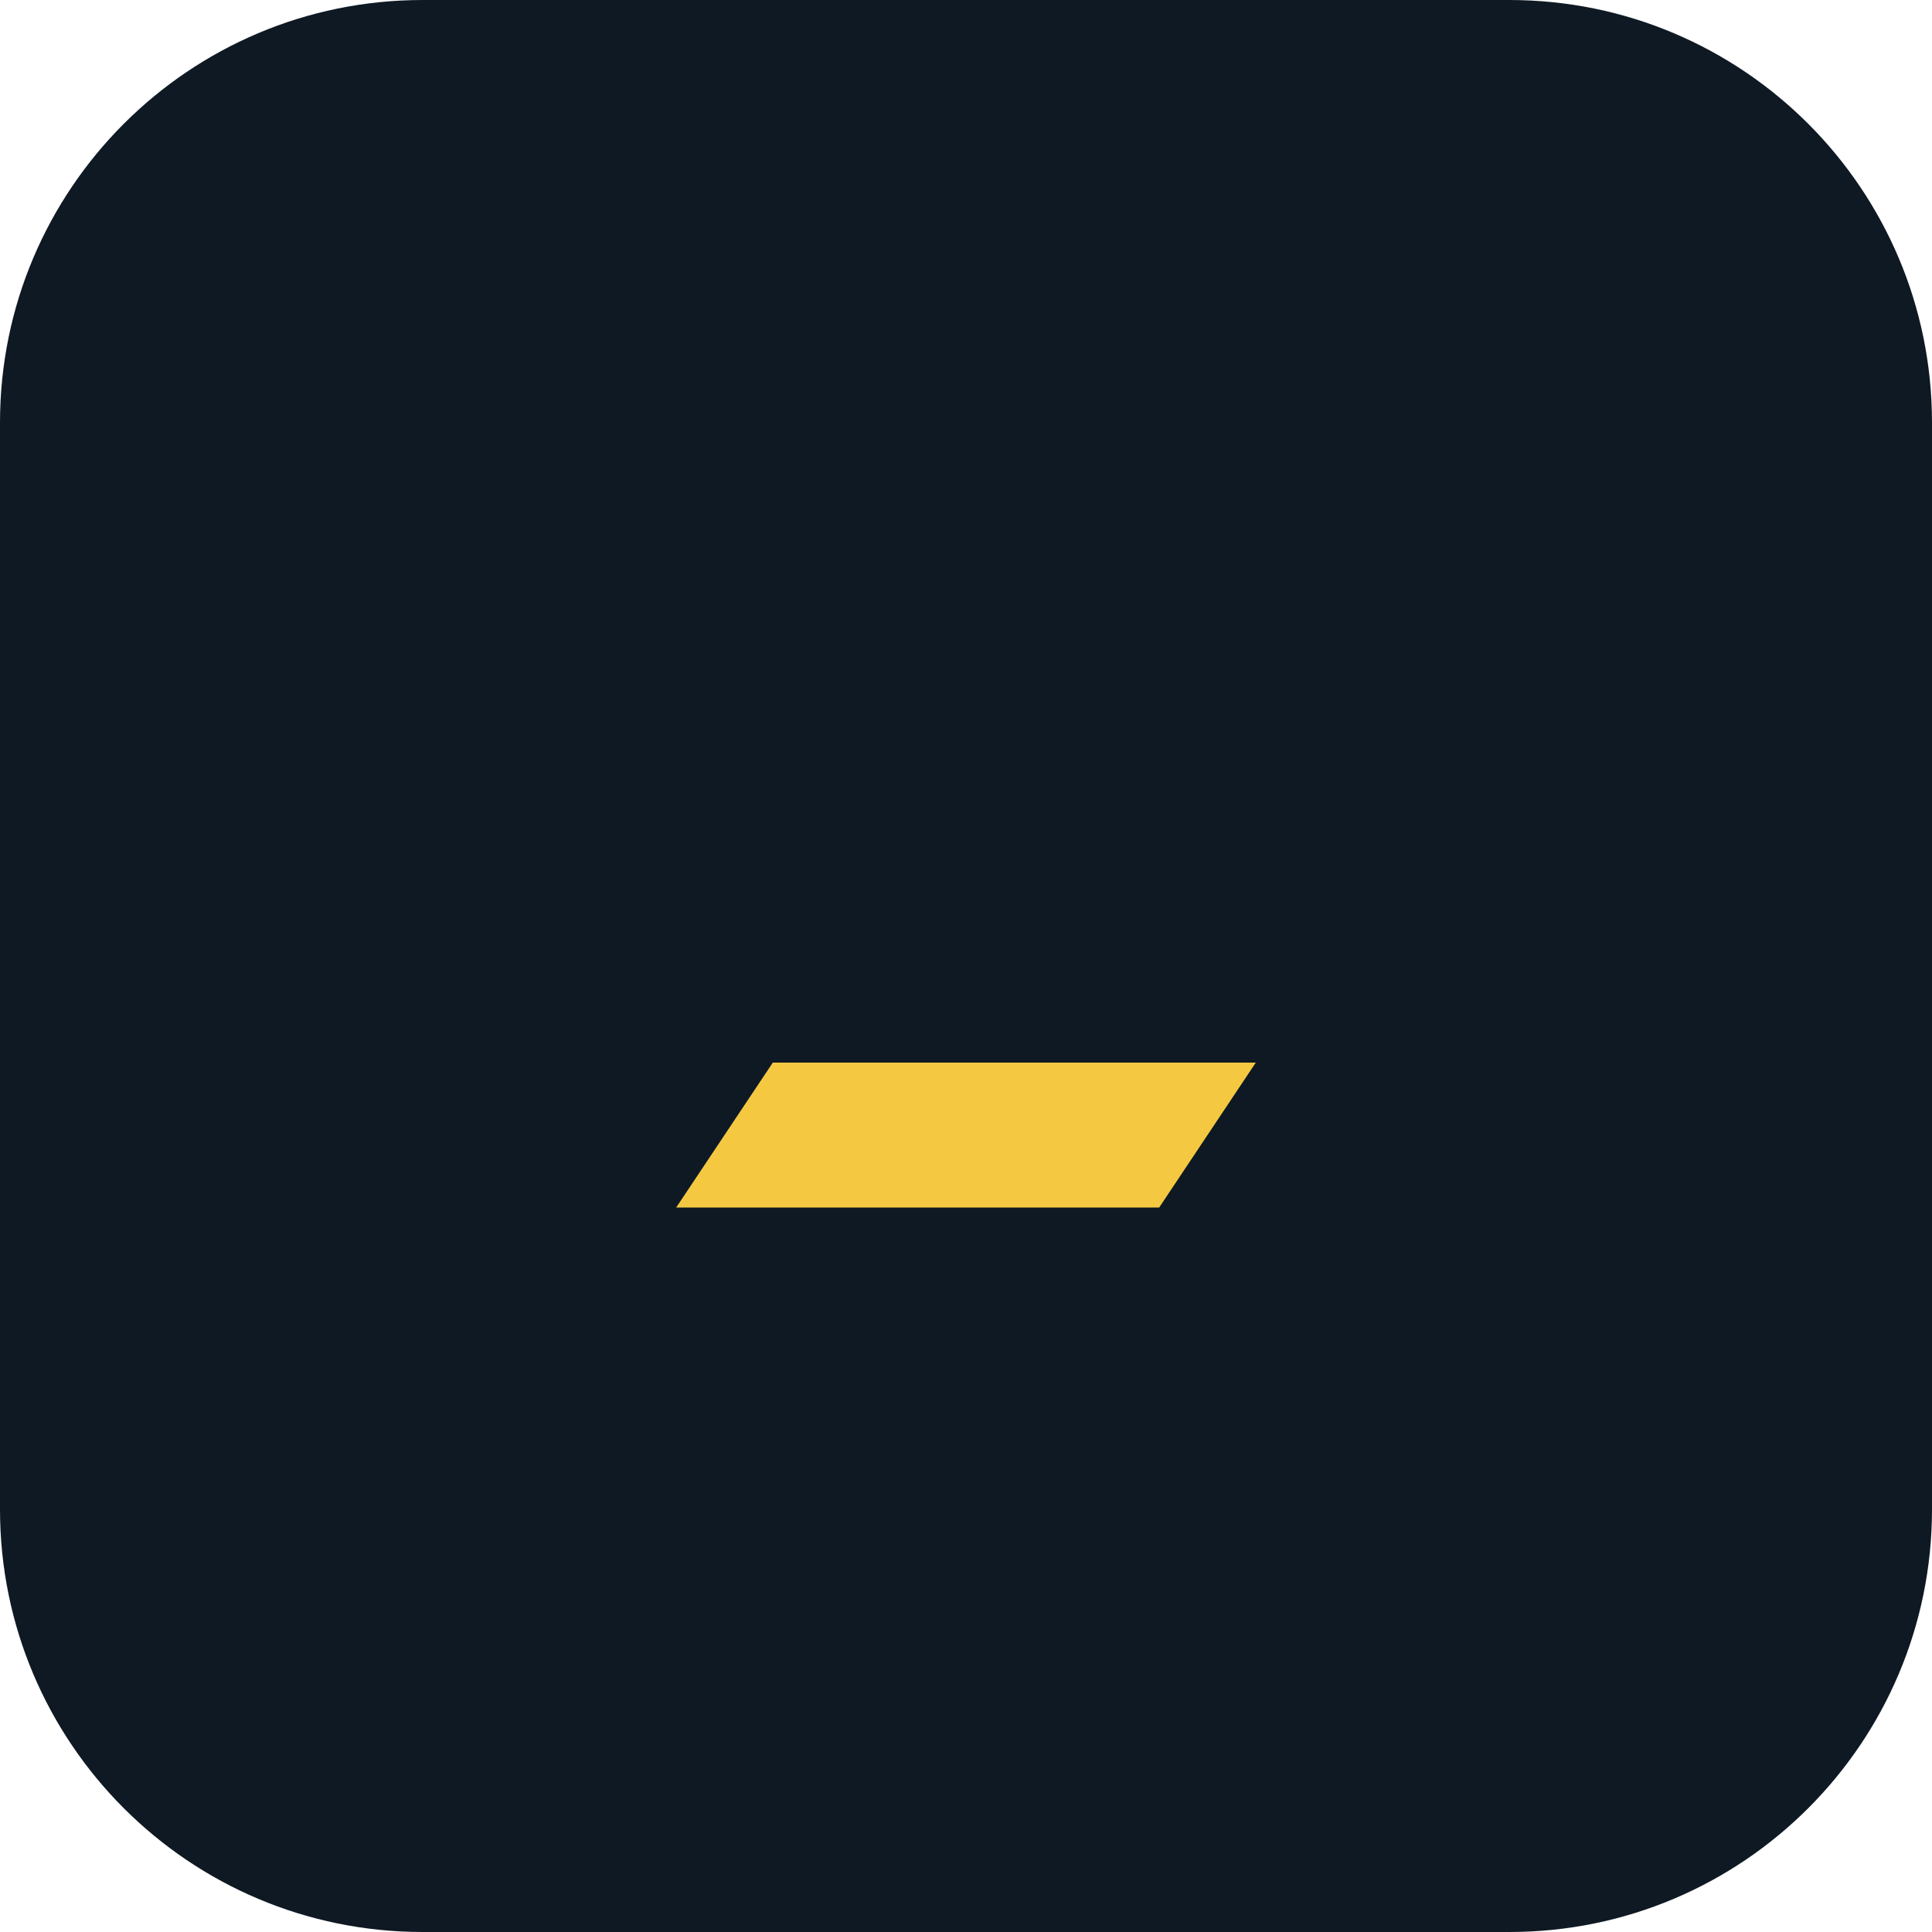
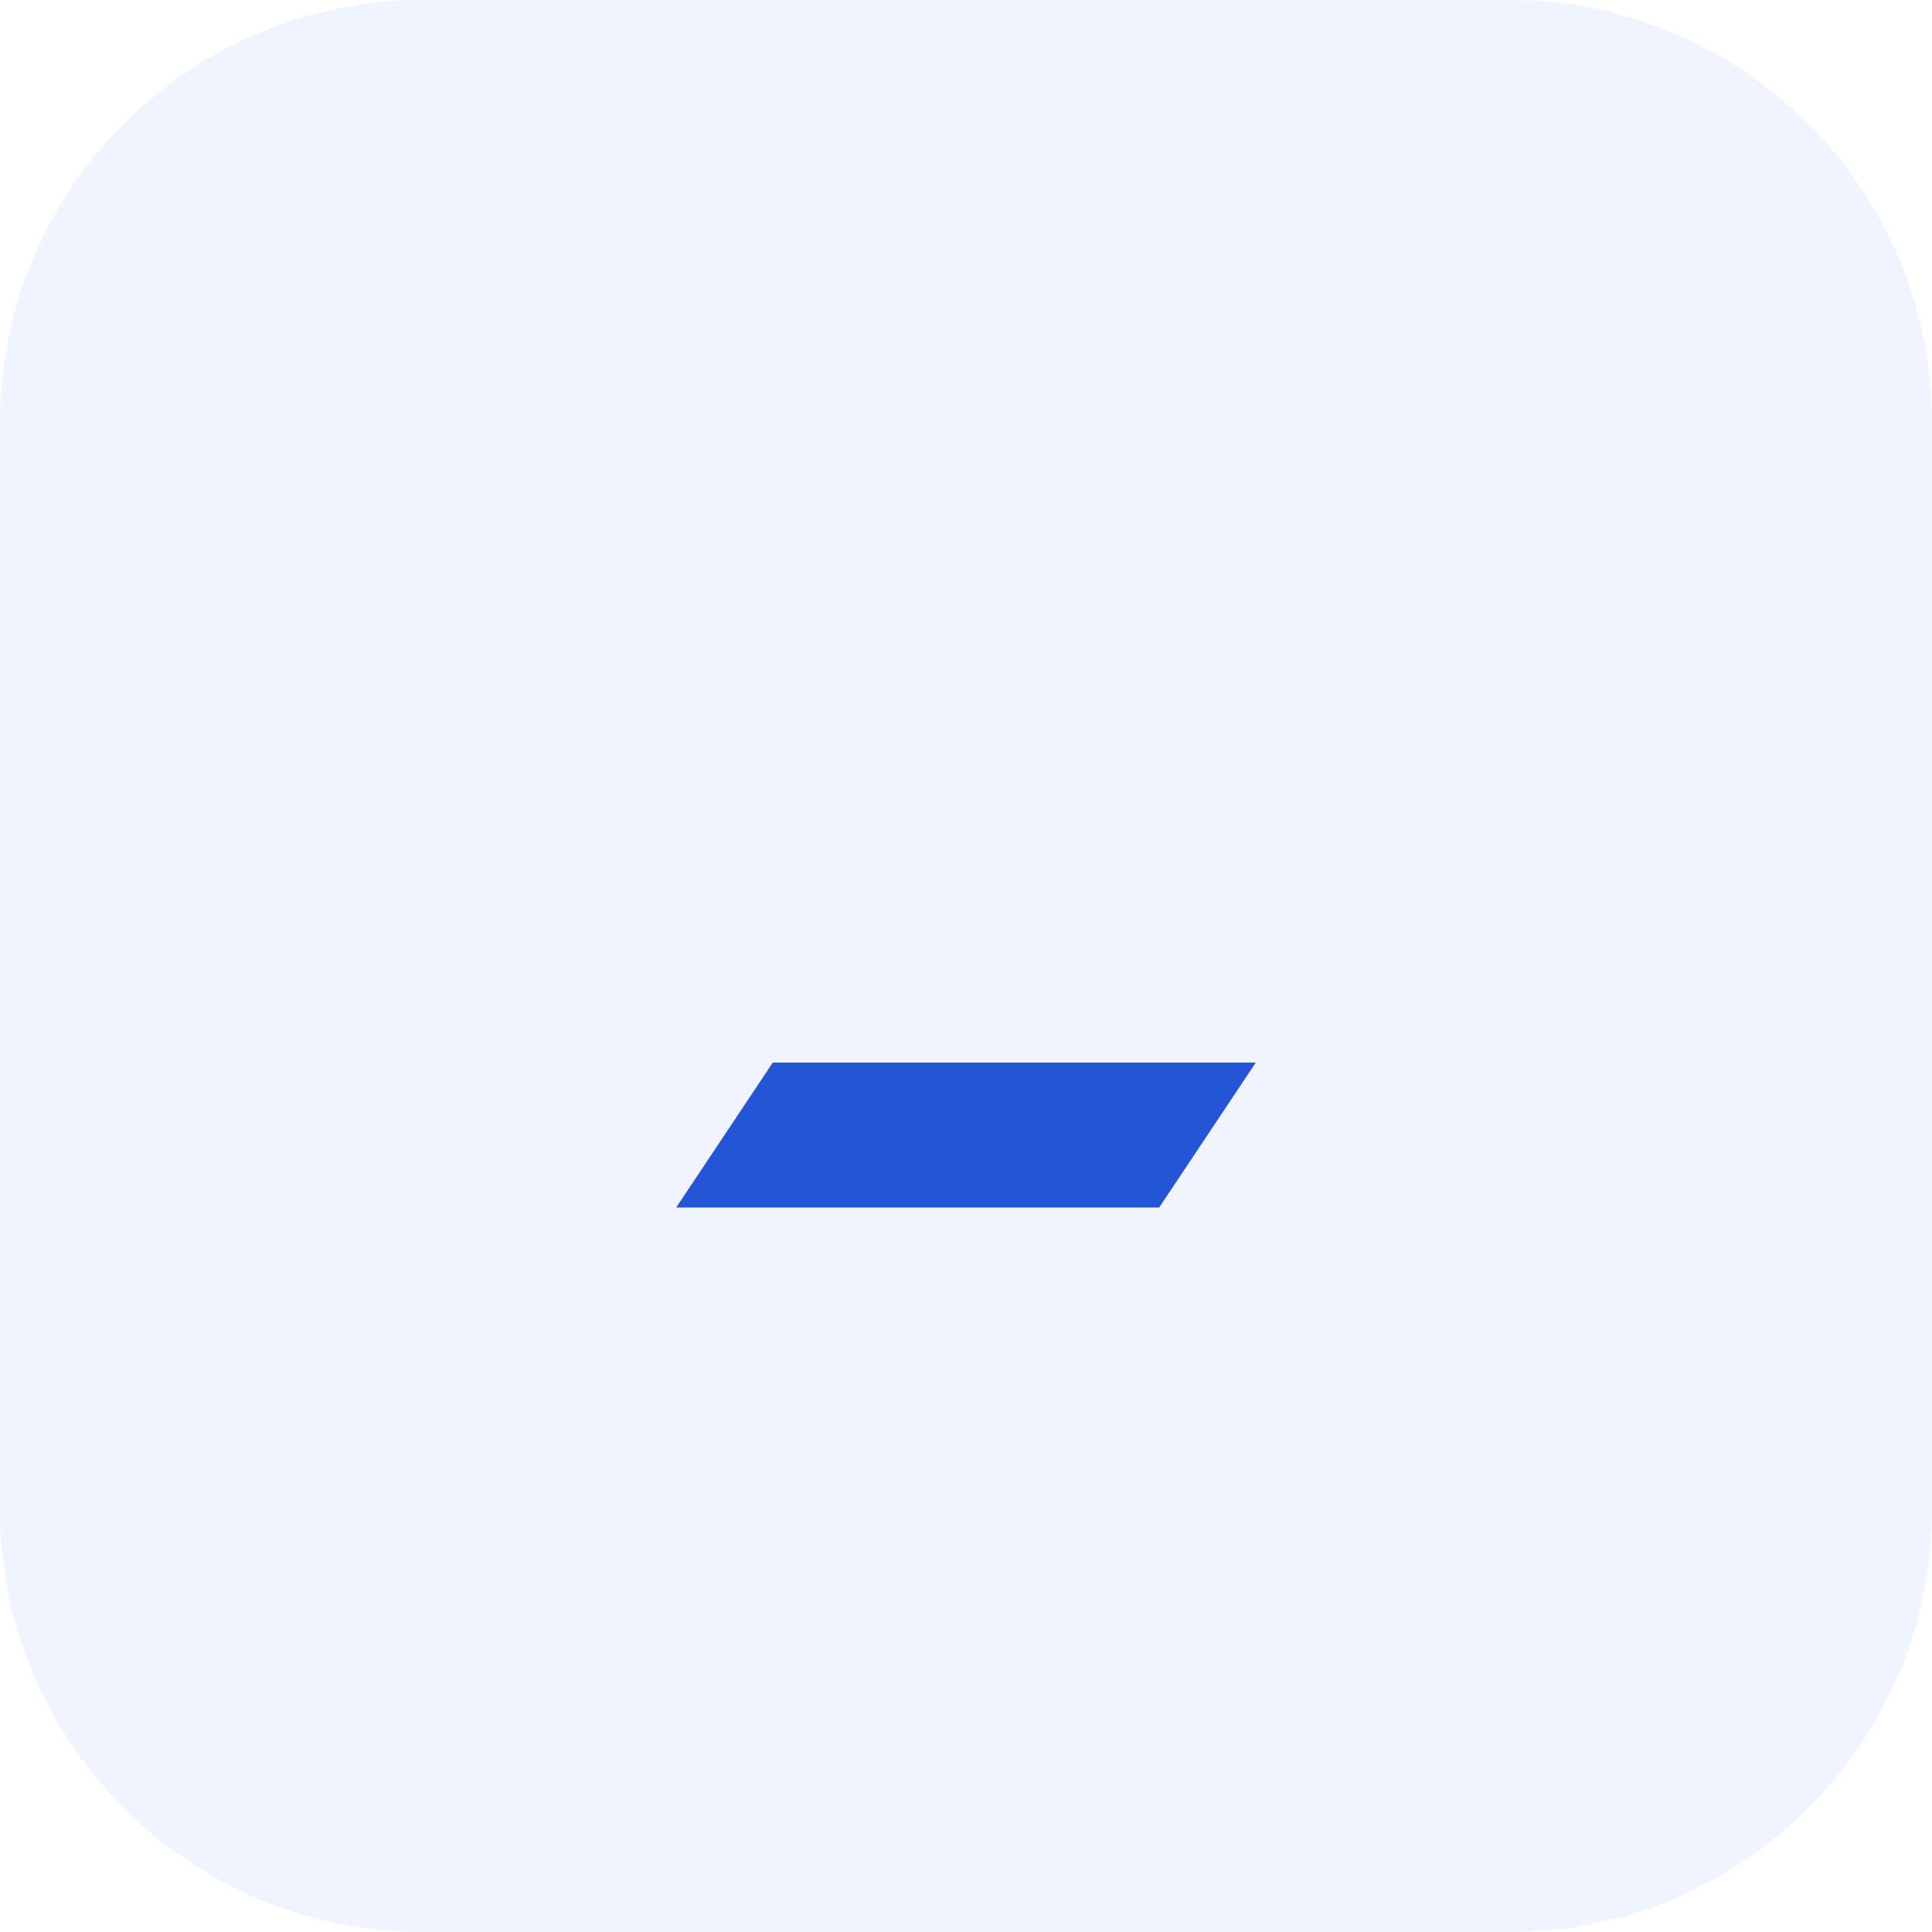
<svg xmlns="http://www.w3.org/2000/svg" width="64" height="64" viewBox="0 0 64 64">
-   <rect width="64" height="64" rx="14" fill="#0F1923" />
-   <path d="M41.6 11.2 L22.4 40 L38.4 40 L22.4 64 L41.6 35.2 L25.6 35.2 Z" fill="#F5C842" />
+   <rect width="64" height="64" rx="14" fill="#EFF4FF" />
+   <path d="M41.6 11.2 L22.4 40 L38.4 40 L22.4 64 L41.6 35.2 L25.6 35.2 Z" fill="#2455D6" />
</svg>
